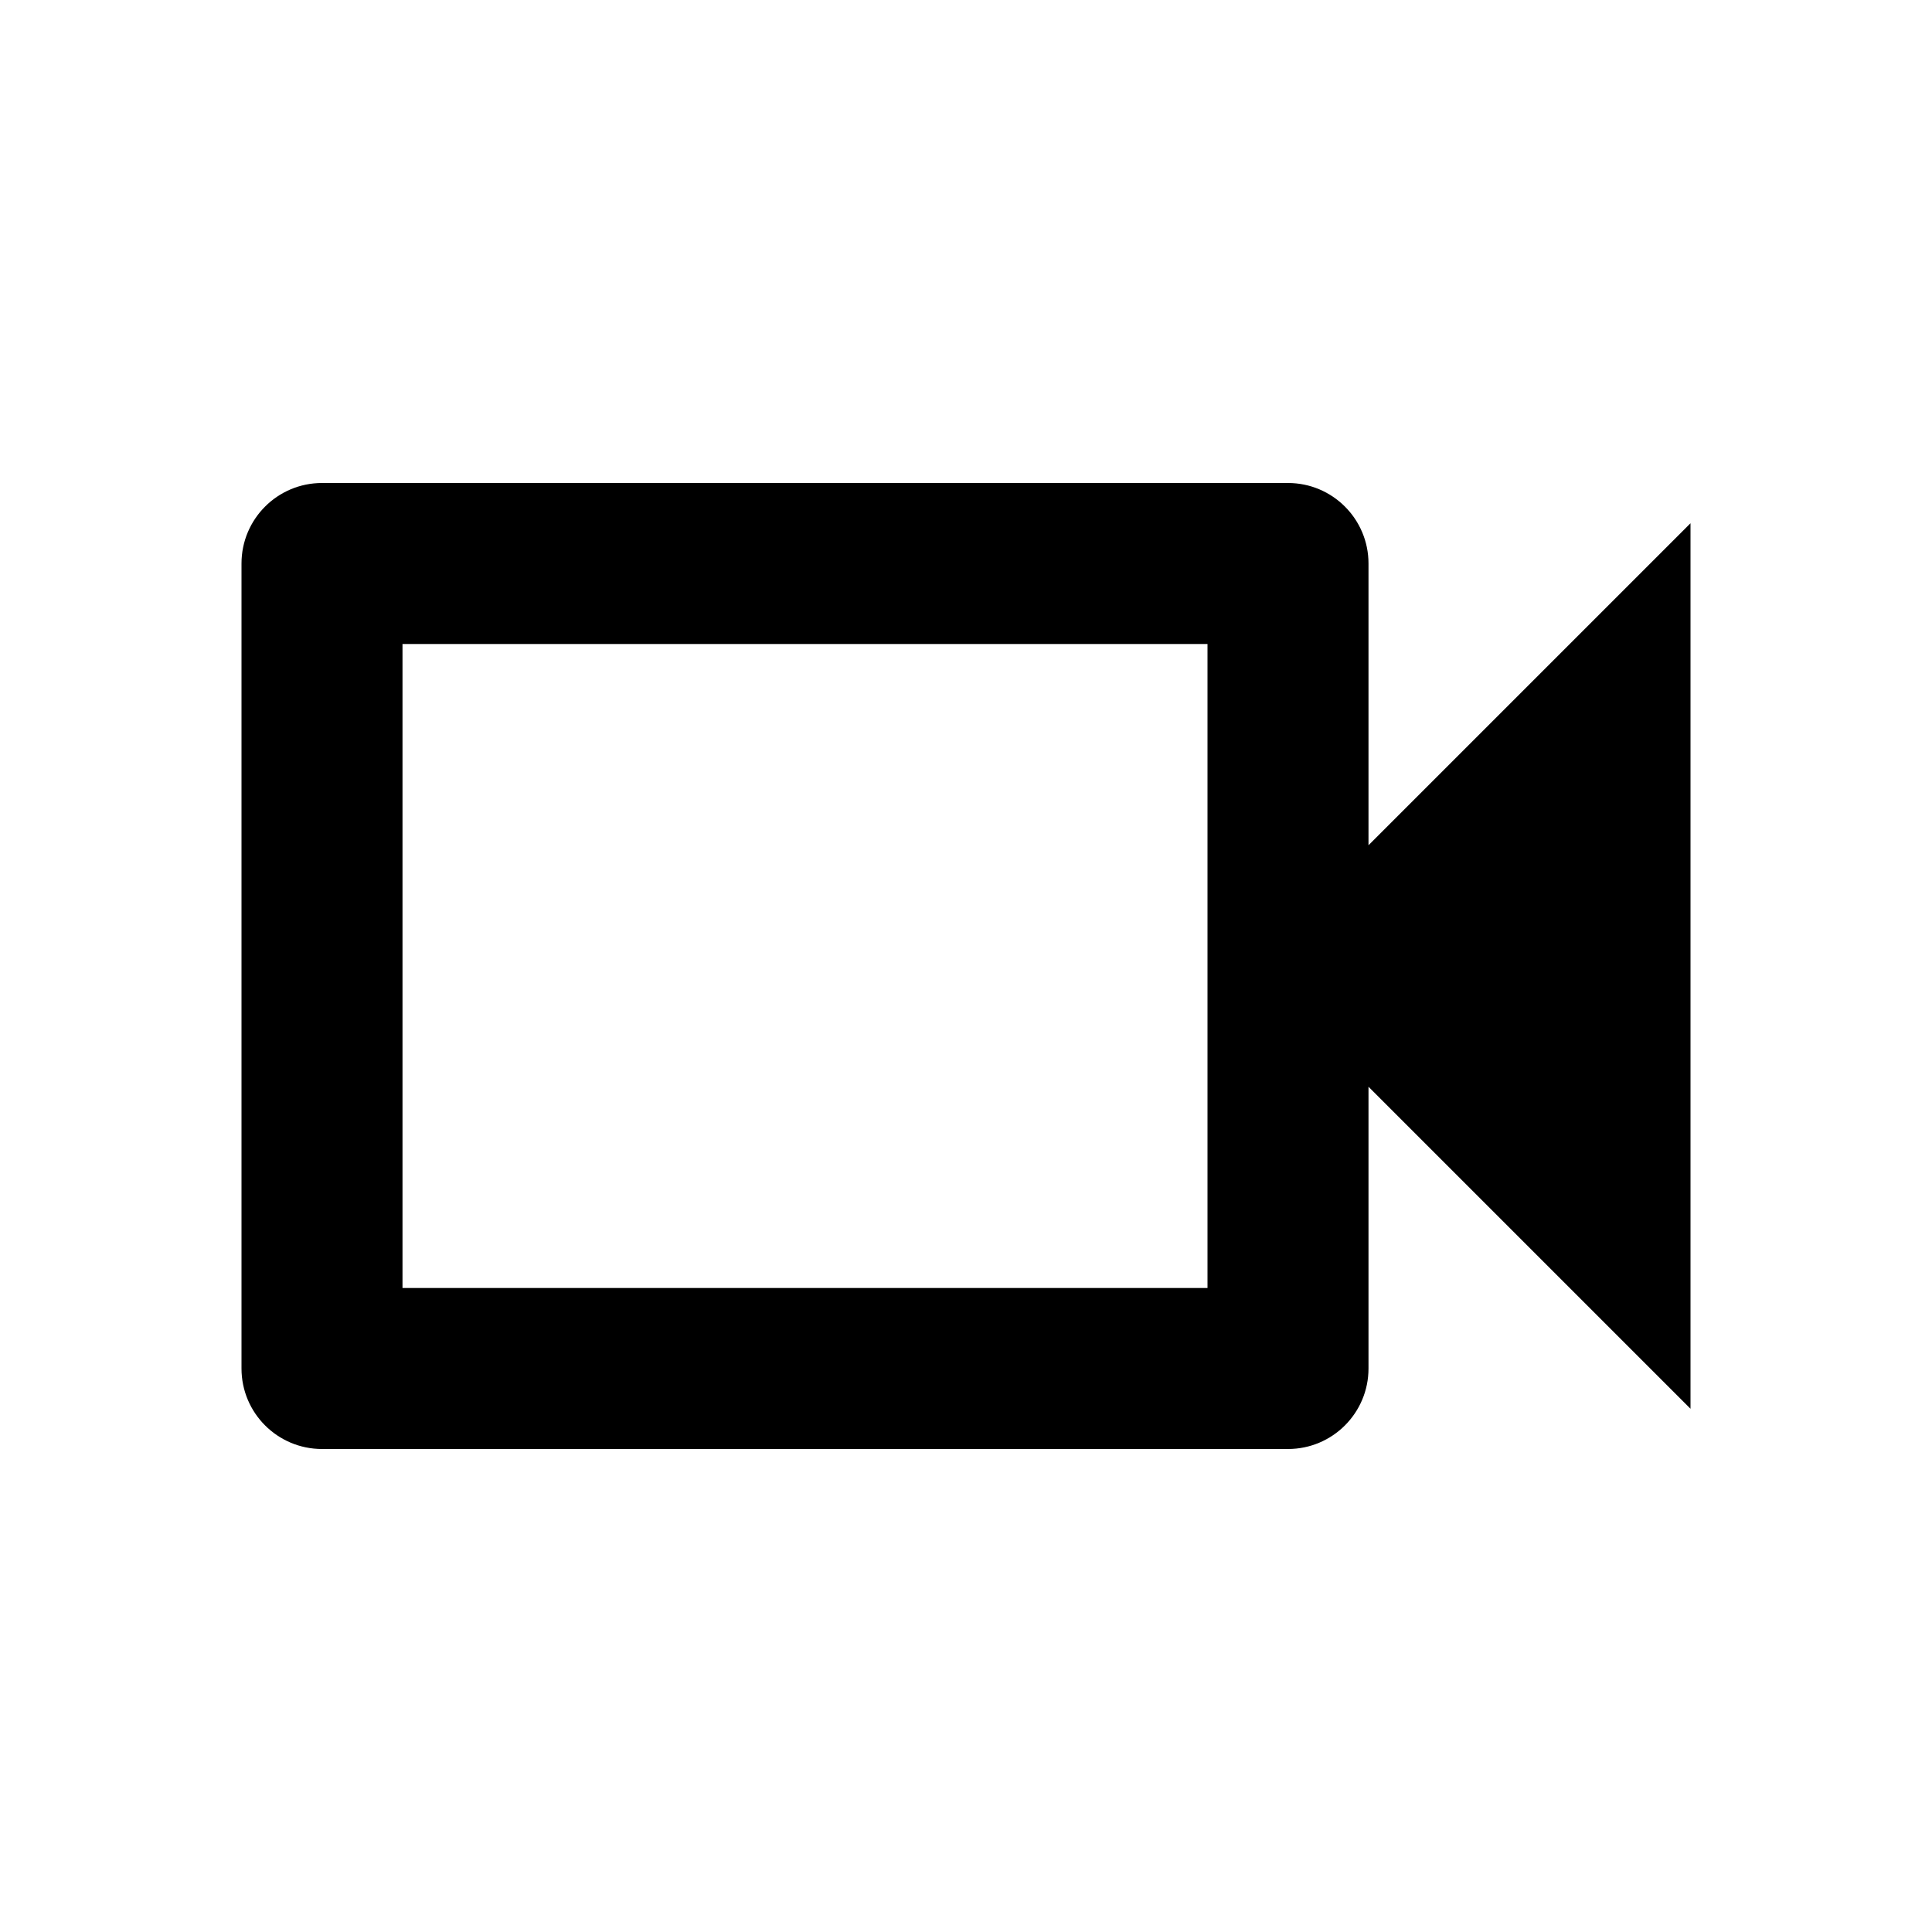
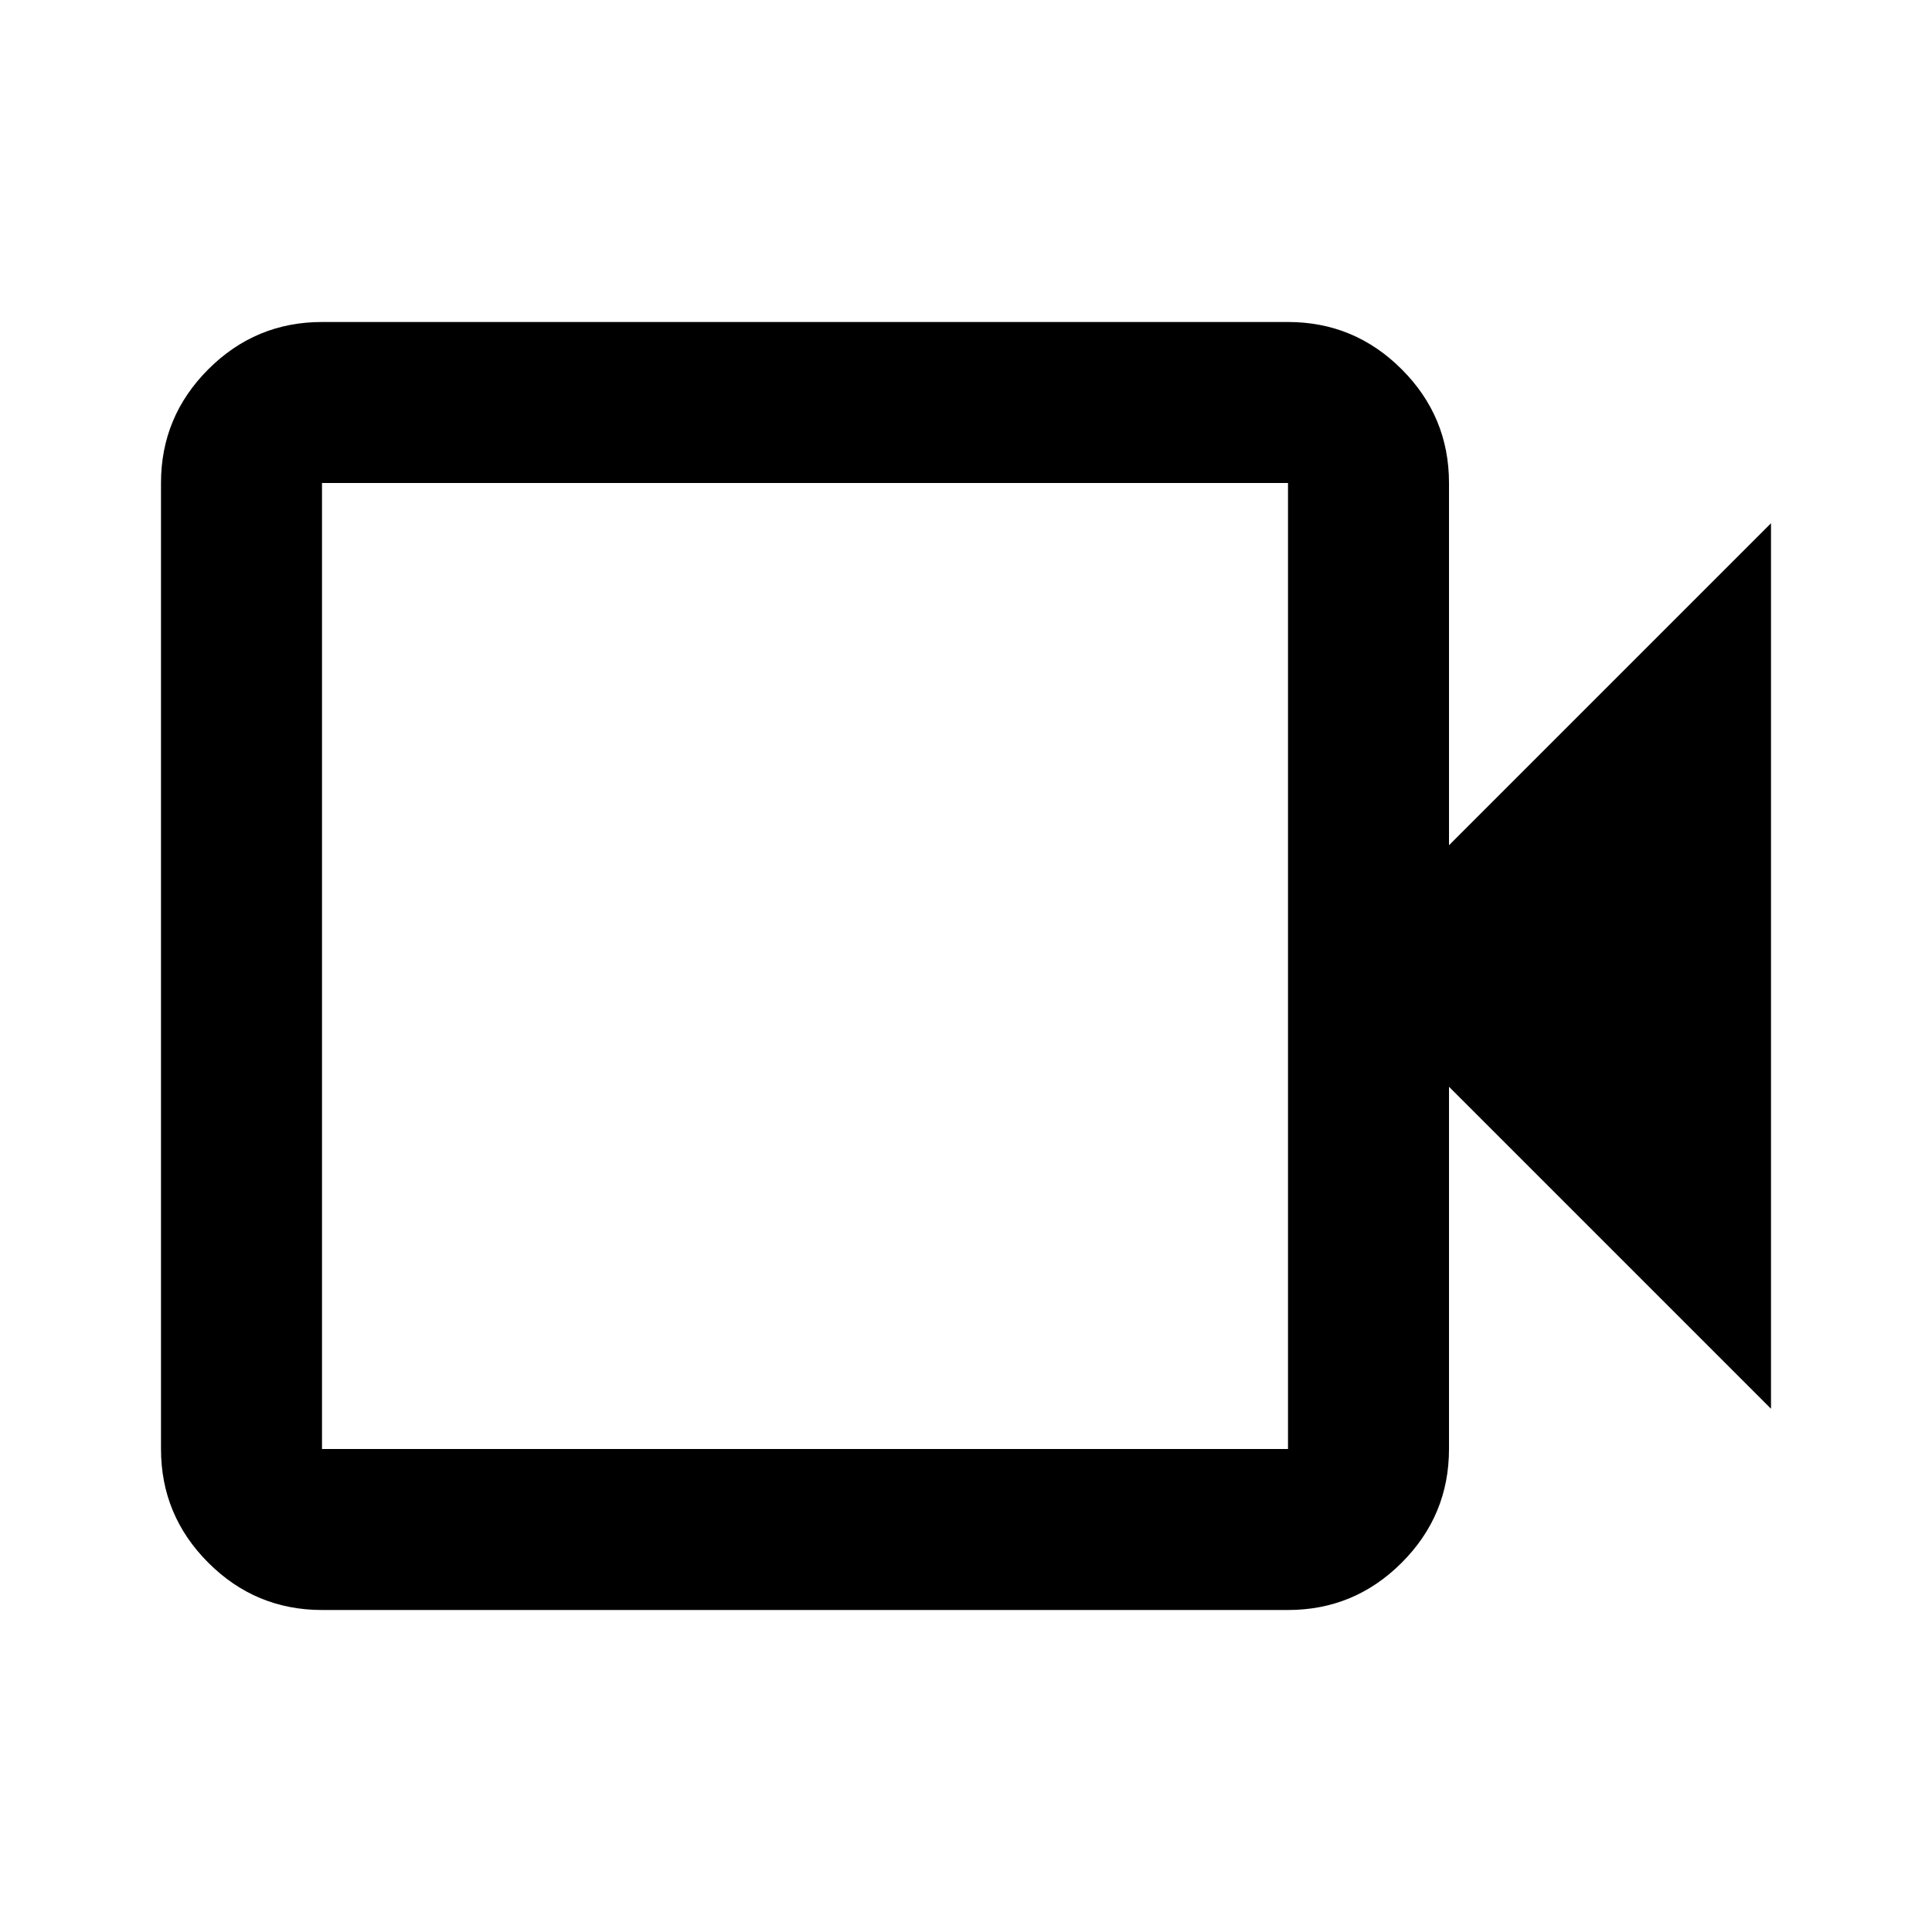
- <svg xmlns="http://www.w3.org/2000/svg" viewBox="0 0 24 24">
-   <path d="M15,8V16H5V8H15M16,6H4A1,1 0 0,0 3,7V17A1,1 0 0,0 4,18H16A1,1 0 0,0 17,17V13.5L21,17.5V6.5L17,10.5V7A1,1 0 0,0 16,6Z" />
+ <svg xmlns="http://www.w3.org/2000/svg" height="24" viewBox="0 -960 960 960" width="24">
+   <path d="M160-160q-33 0-56.5-23.5T80-240v-480q0-33 23.5-56.5T160-800h480q33 0 56.5 23.5T720-720v180l160-160v440L720-420v180q0 33-23.5 56.5T640-160H160Zm0-80h480v-480H160v480Zm0 0v-480 480Z" />
</svg>
